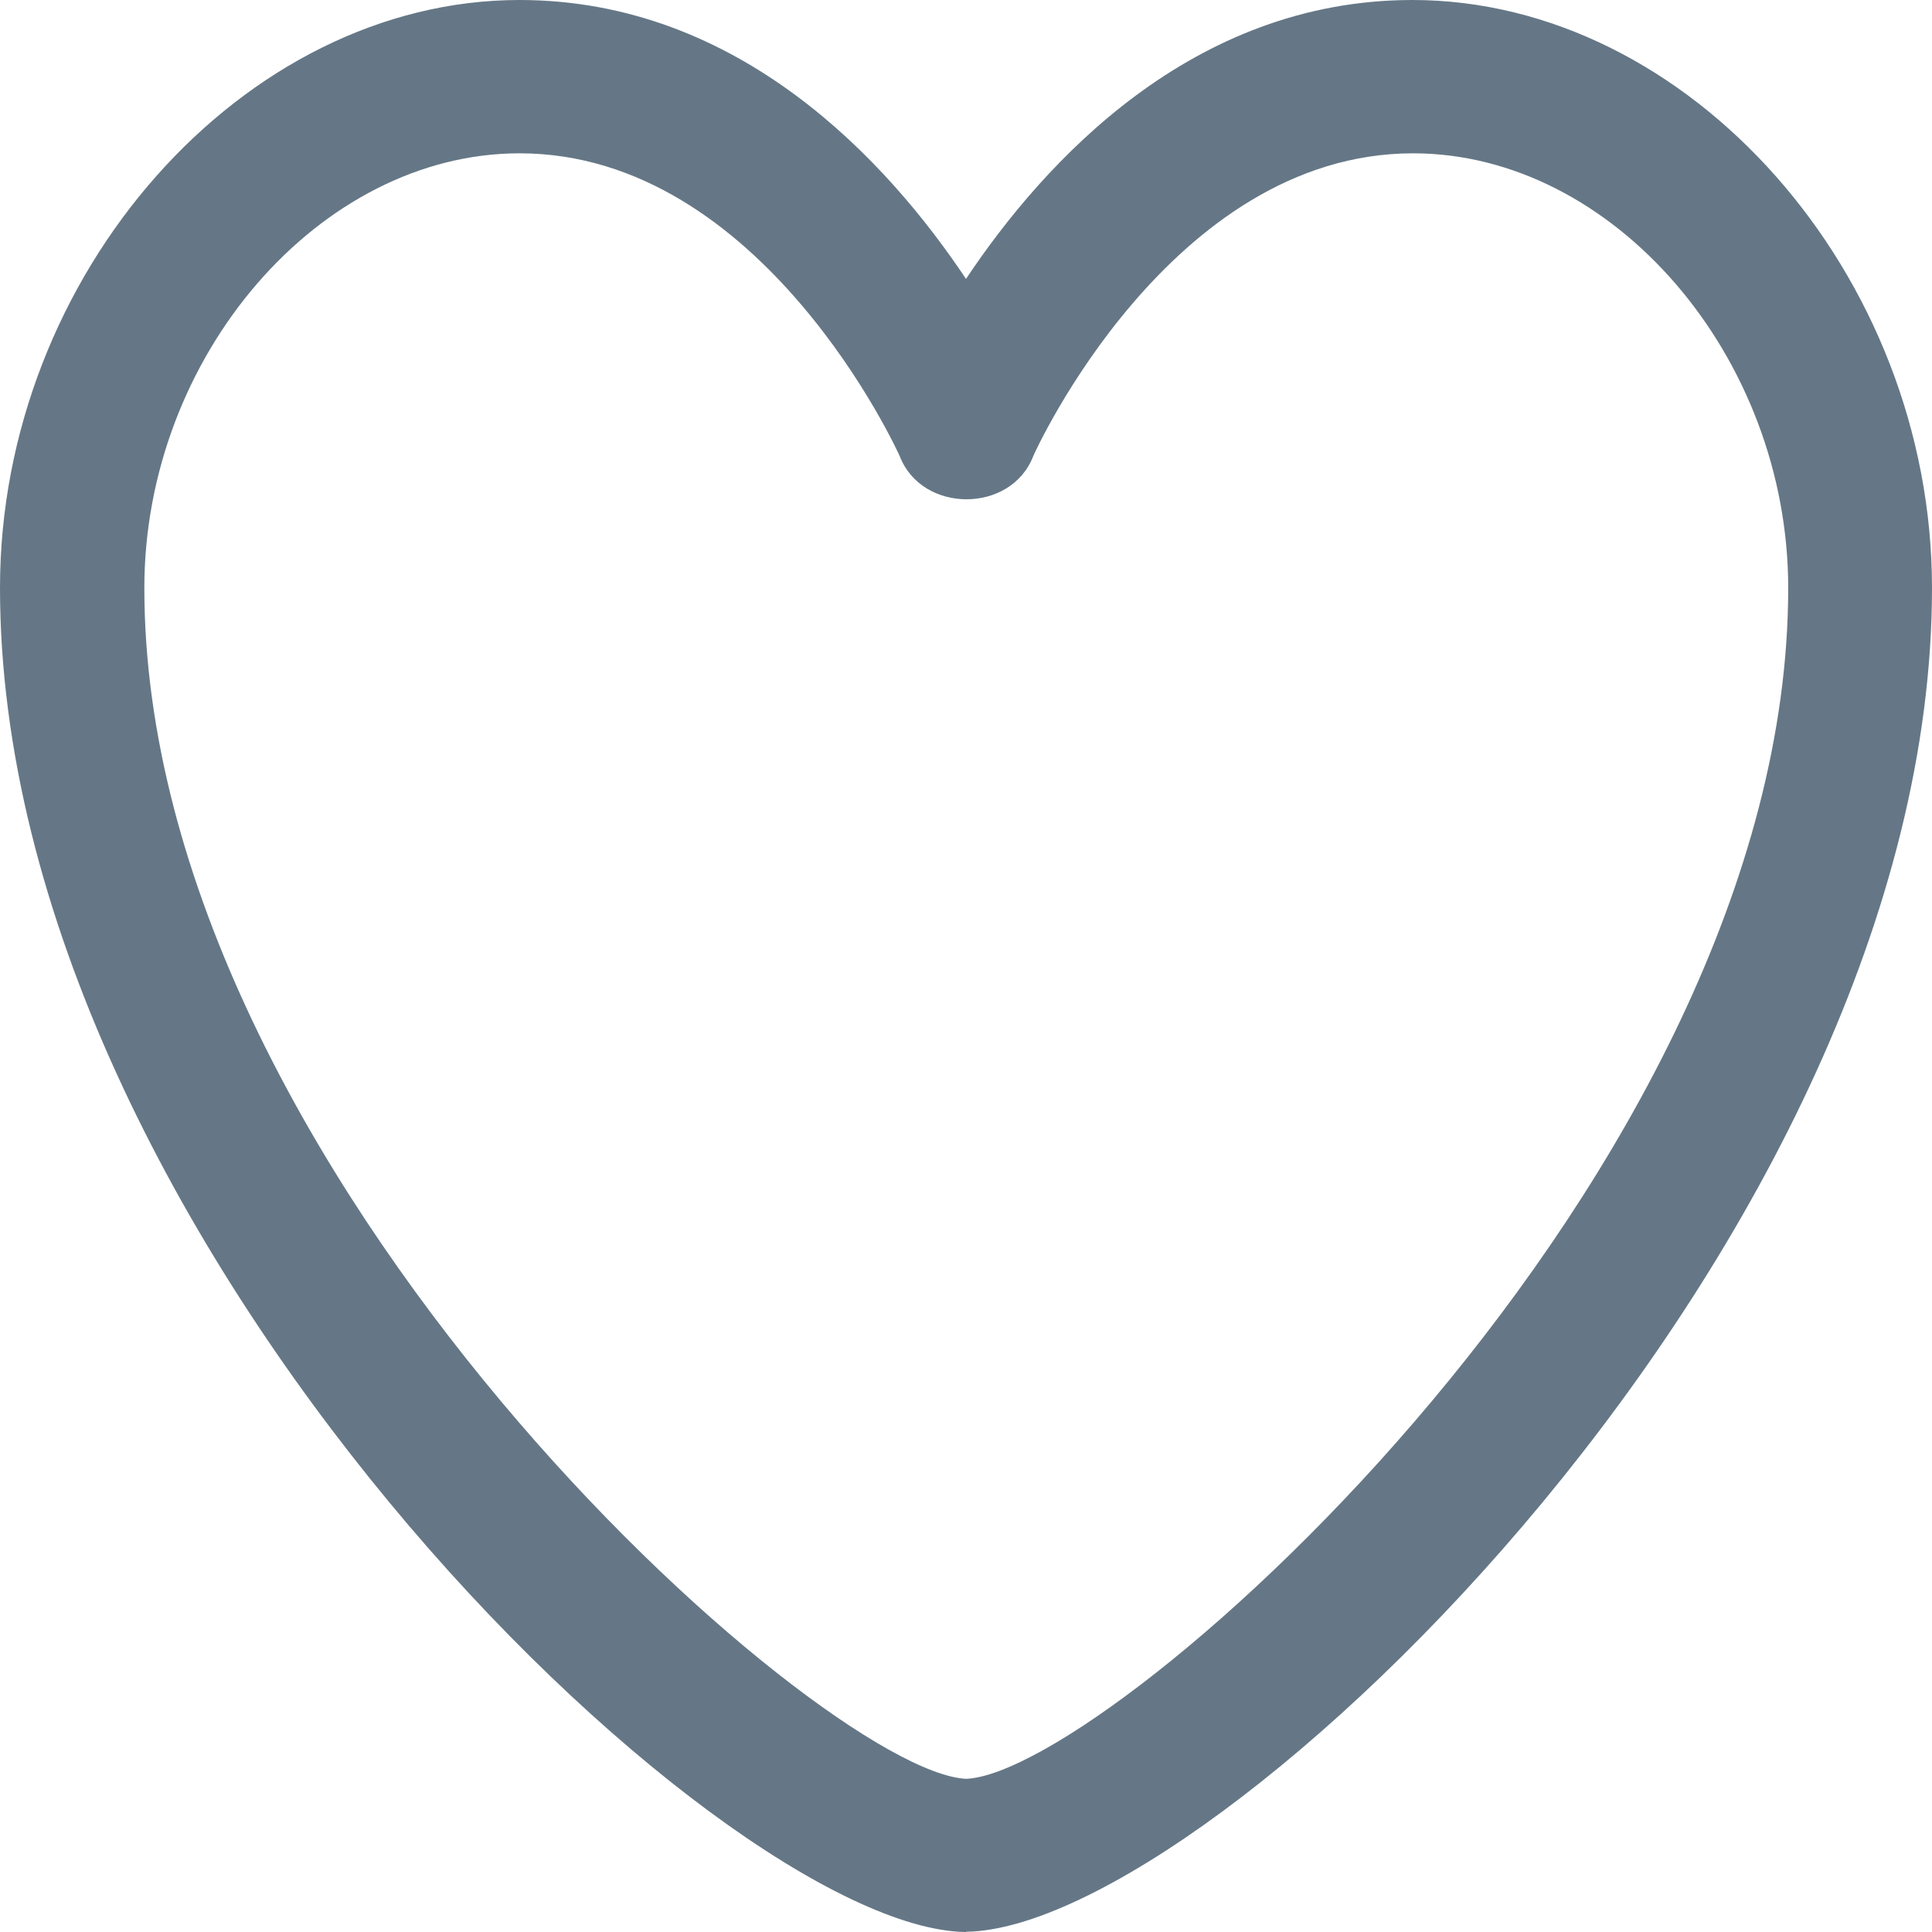
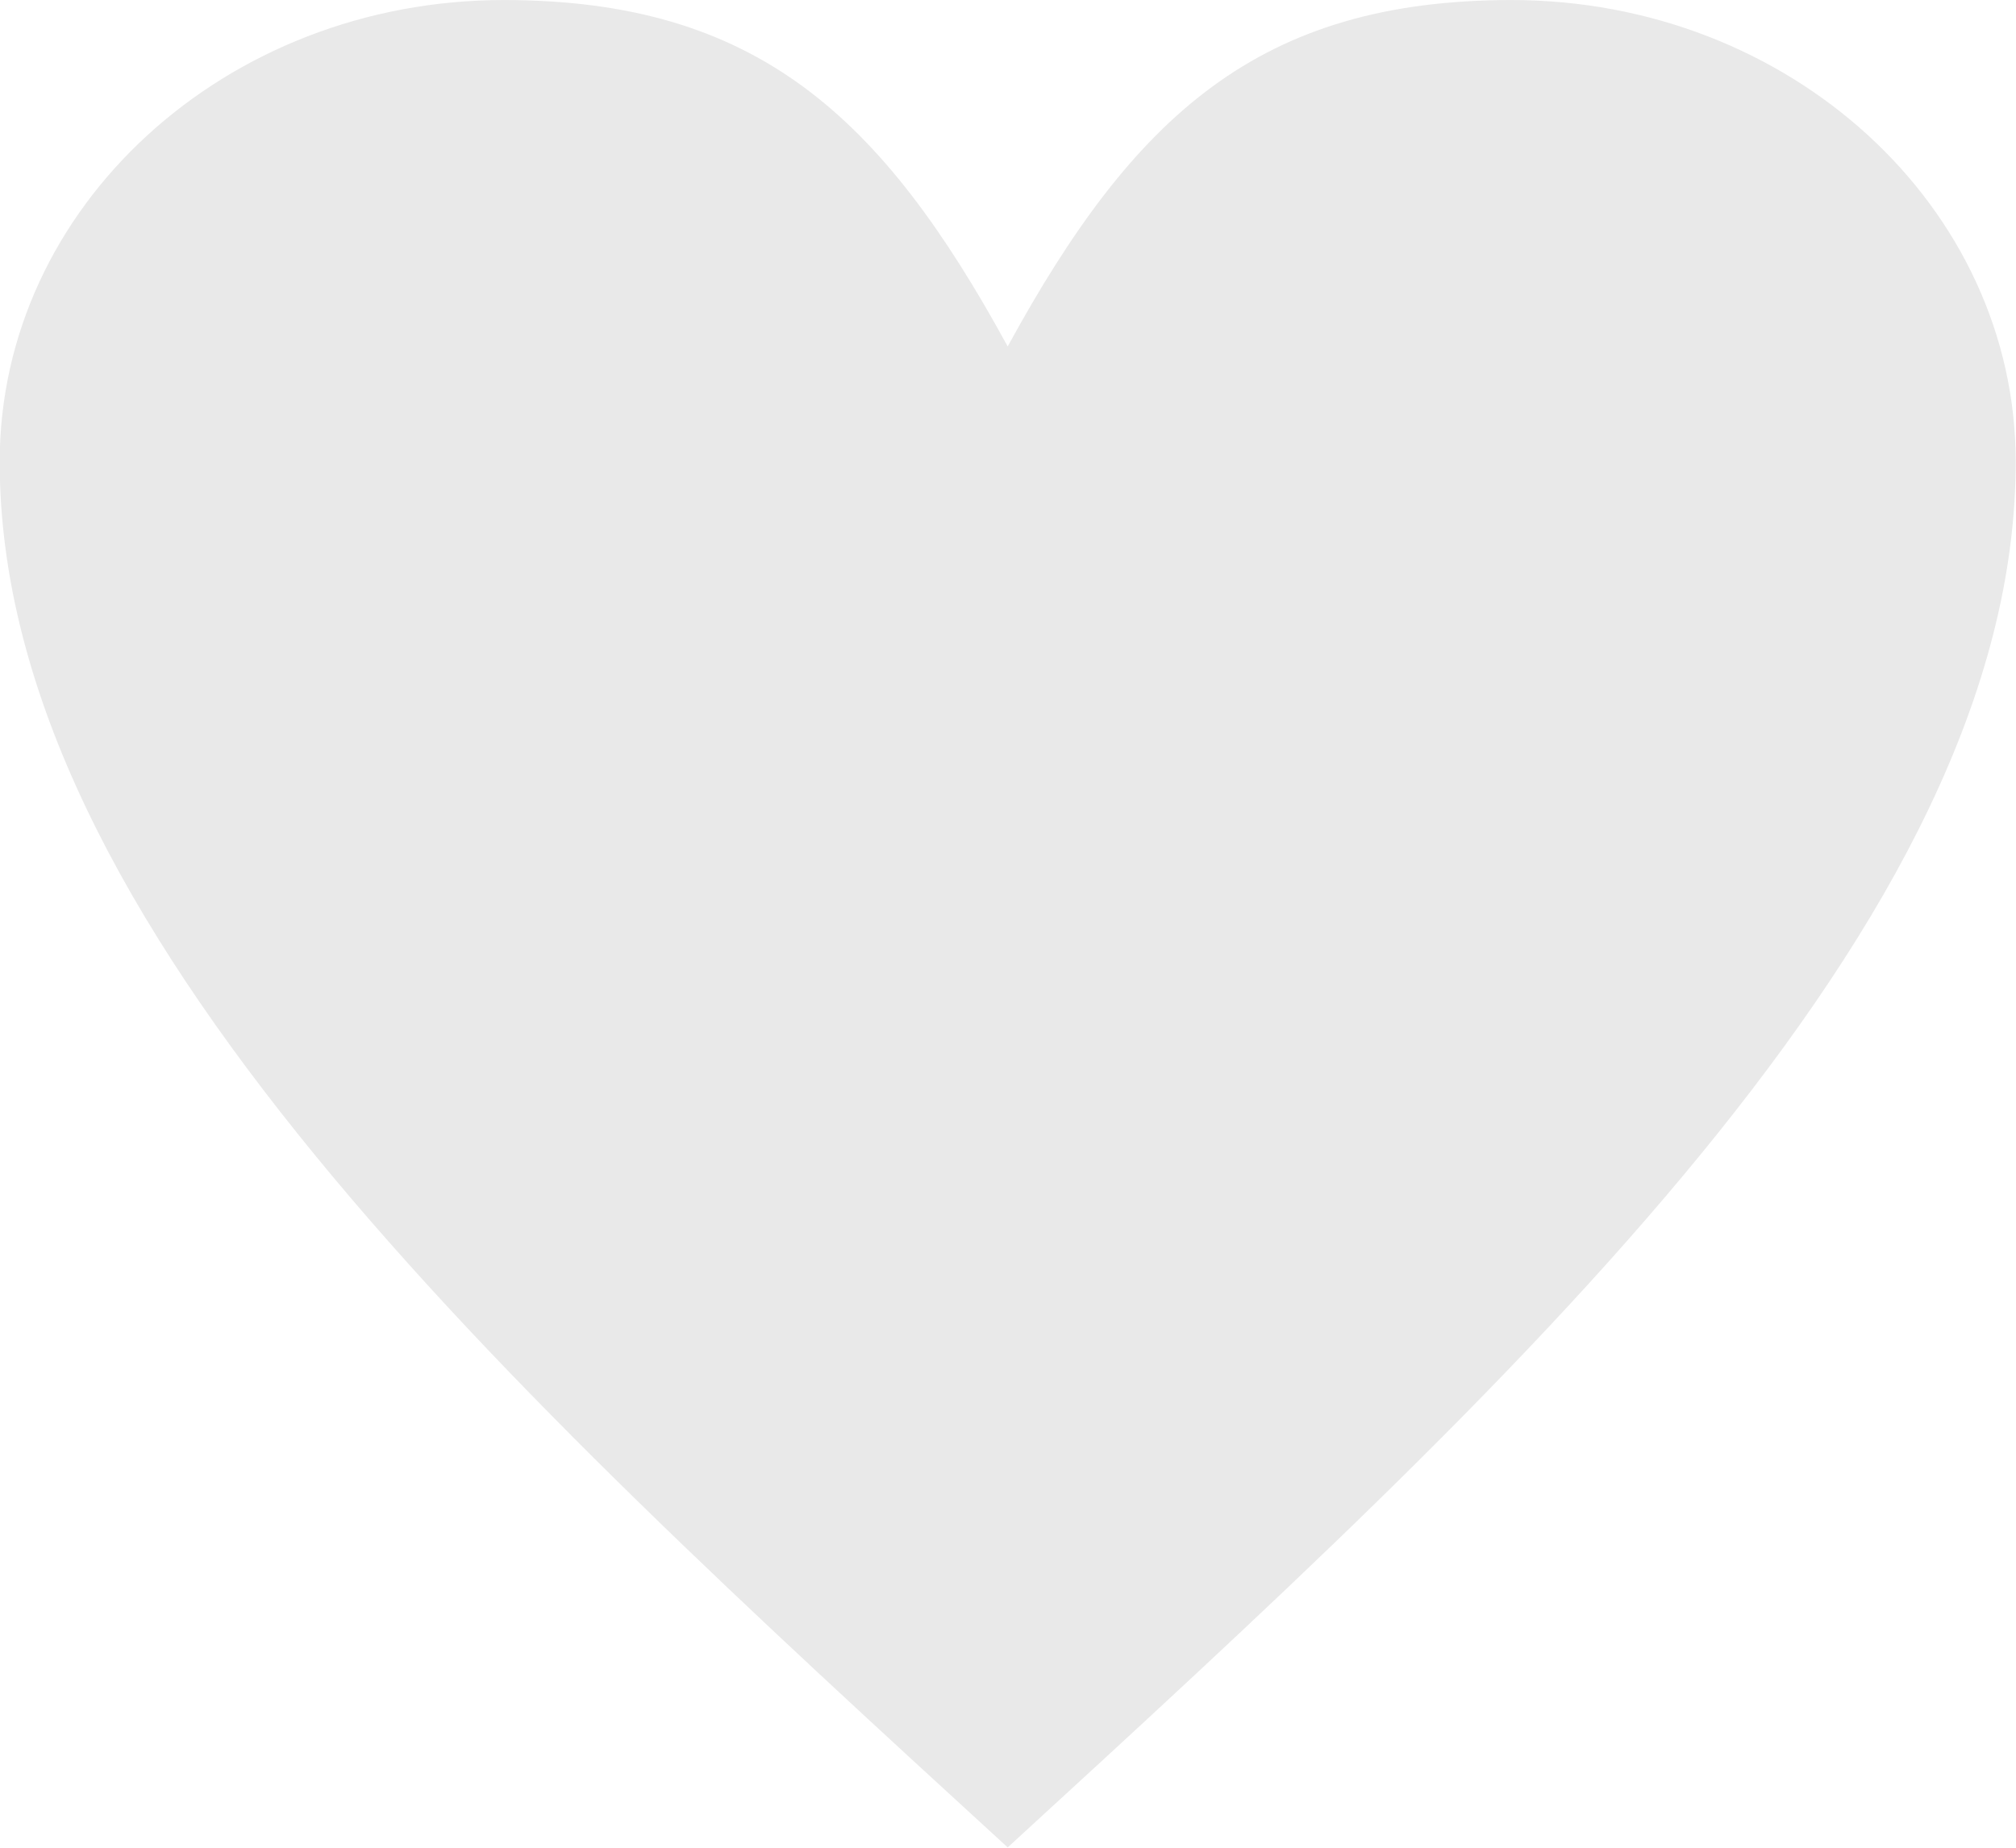
- <svg xmlns="http://www.w3.org/2000/svg" width="14px" height="14px" viewBox="0 0 14 14" version="1.1">
-   <g id="Desktop" stroke="none" stroke-width="1" fill="none" fill-rule="evenodd">
-     <g id="lista" transform="translate(-421, -381)" fill="#657786" fill-rule="nonzero">
-       <g id="Group" transform="translate(400, 274)">
-         <g id="Group-3">
-           <g id="likes" transform="translate(21, 107)">
-             <g id="icon-like">
-               <path d="M7.001,14 L6.991,14 C5.192,13.964 0,8.98 0,4.259 C0,1.991 1.759,0 3.764,0 C5.359,0 6.432,1.17 7,2.021 C7.567,1.171 8.639,3.2871148e-16 10.235,3.2871148e-16 C12.242,3.2871148e-16 14,1.991 14,4.26 C14,8.979 8.807,13.964 7.008,13.998 L7.001,13.998 L7.001,14 Z M3.765,1.111 C2.316,1.111 1.046,2.583 1.046,4.261 C1.046,8.509 5.946,12.844 7.002,12.89 C8.061,12.844 12.958,8.51 12.958,4.261 C12.958,2.583 11.689,1.111 10.24,1.111 C8.479,1.111 7.495,3.284 7.487,3.306 C7.326,3.722 6.681,3.722 6.52,3.306 C6.51,3.283 5.527,1.111 3.765,1.111 L3.765,1.111 Z" id="Shape" />
-             </g>
-           </g>
-         </g>
-       </g>
-     </g>
+ <svg xmlns="http://www.w3.org/2000/svg" width="3.724mm" height="3.413mm" viewBox="0 0 3.724 3.413" version="1.1" id="svg1816">
+   <defs id="defs1810" />
+   <g id="layer1" transform="translate(-77.80256,-70.23792)">
+     <path d="m 79.664,70.878 c 0.233,-0.427 0.465,-0.64 0.931,-0.64 0.514,0 0.931,0.382 0.931,0.853 0,0.853 -0.931,1.706 -1.862,2.56 -0.931,-0.853 -1.862,-1.706 -1.862,-2.56 0,-0.471 0.417,-0.853 0.931,-0.853 0.466,0 0.698,0.213 0.931,0.64" style="fill:#e9e9e9;fill-opacity:1;fill-rule:nonzero;stroke:none;stroke-width:0.353" id="path1013" />
  </g>
</svg>
